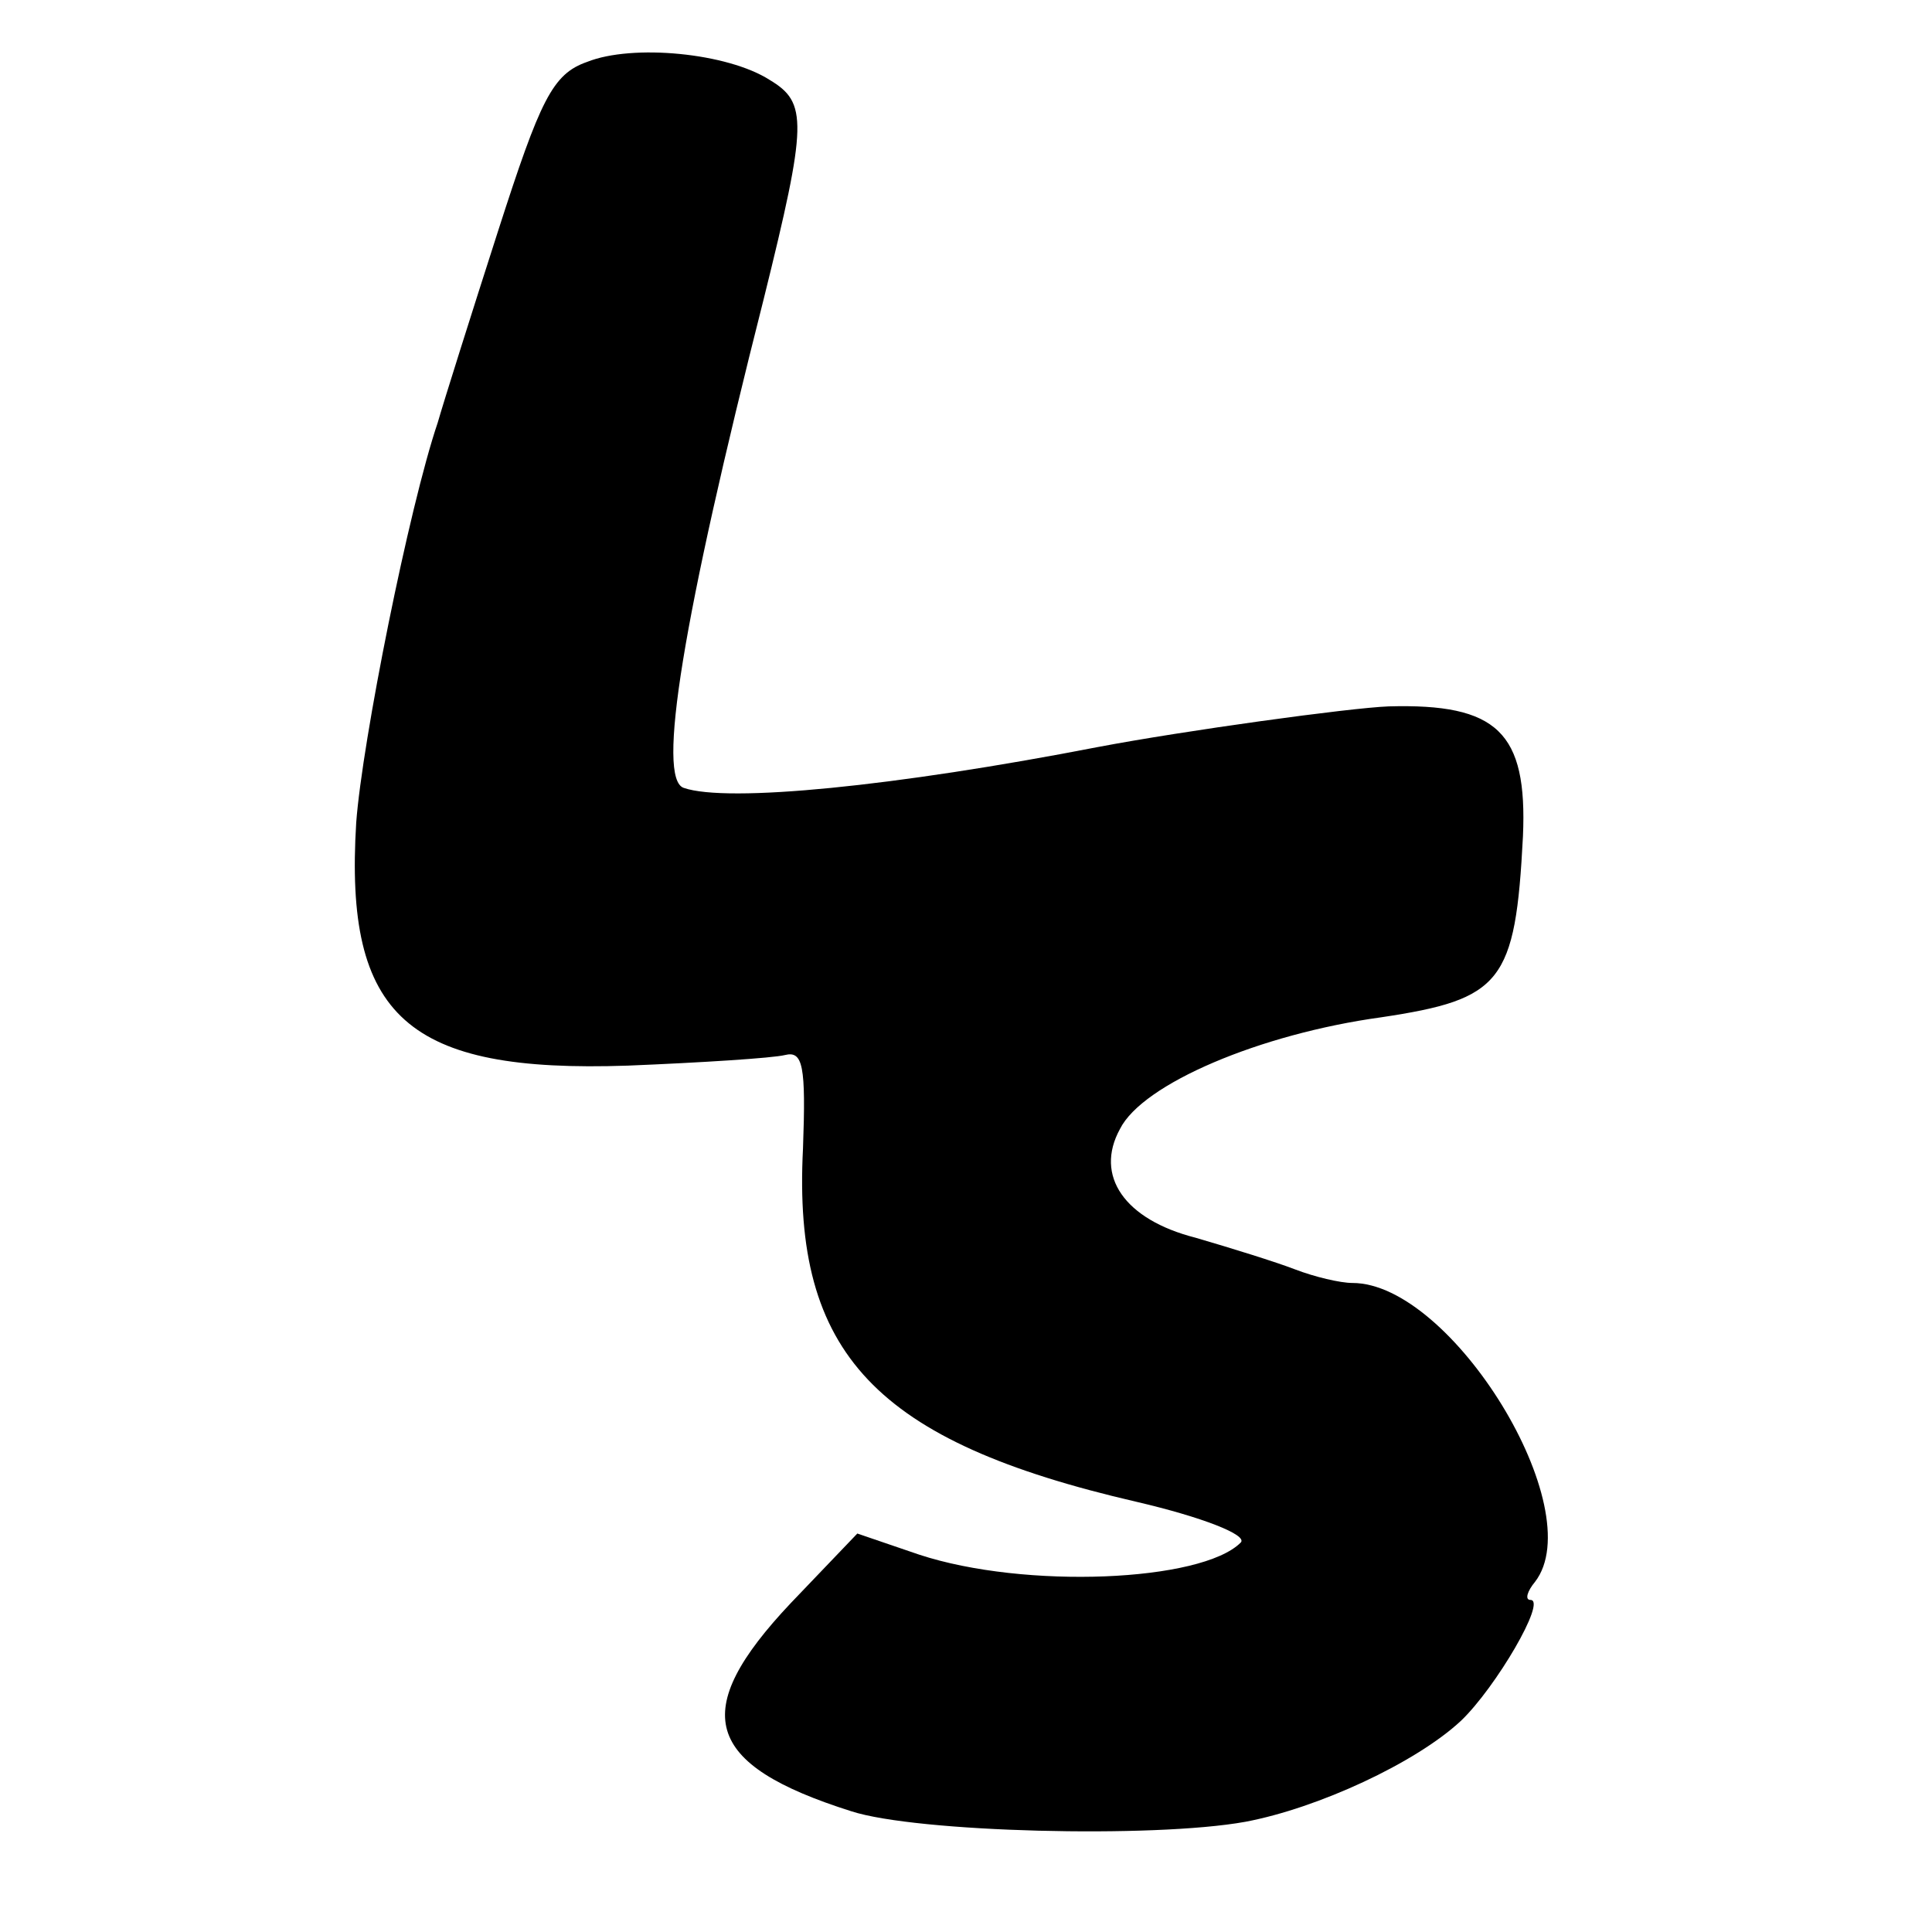
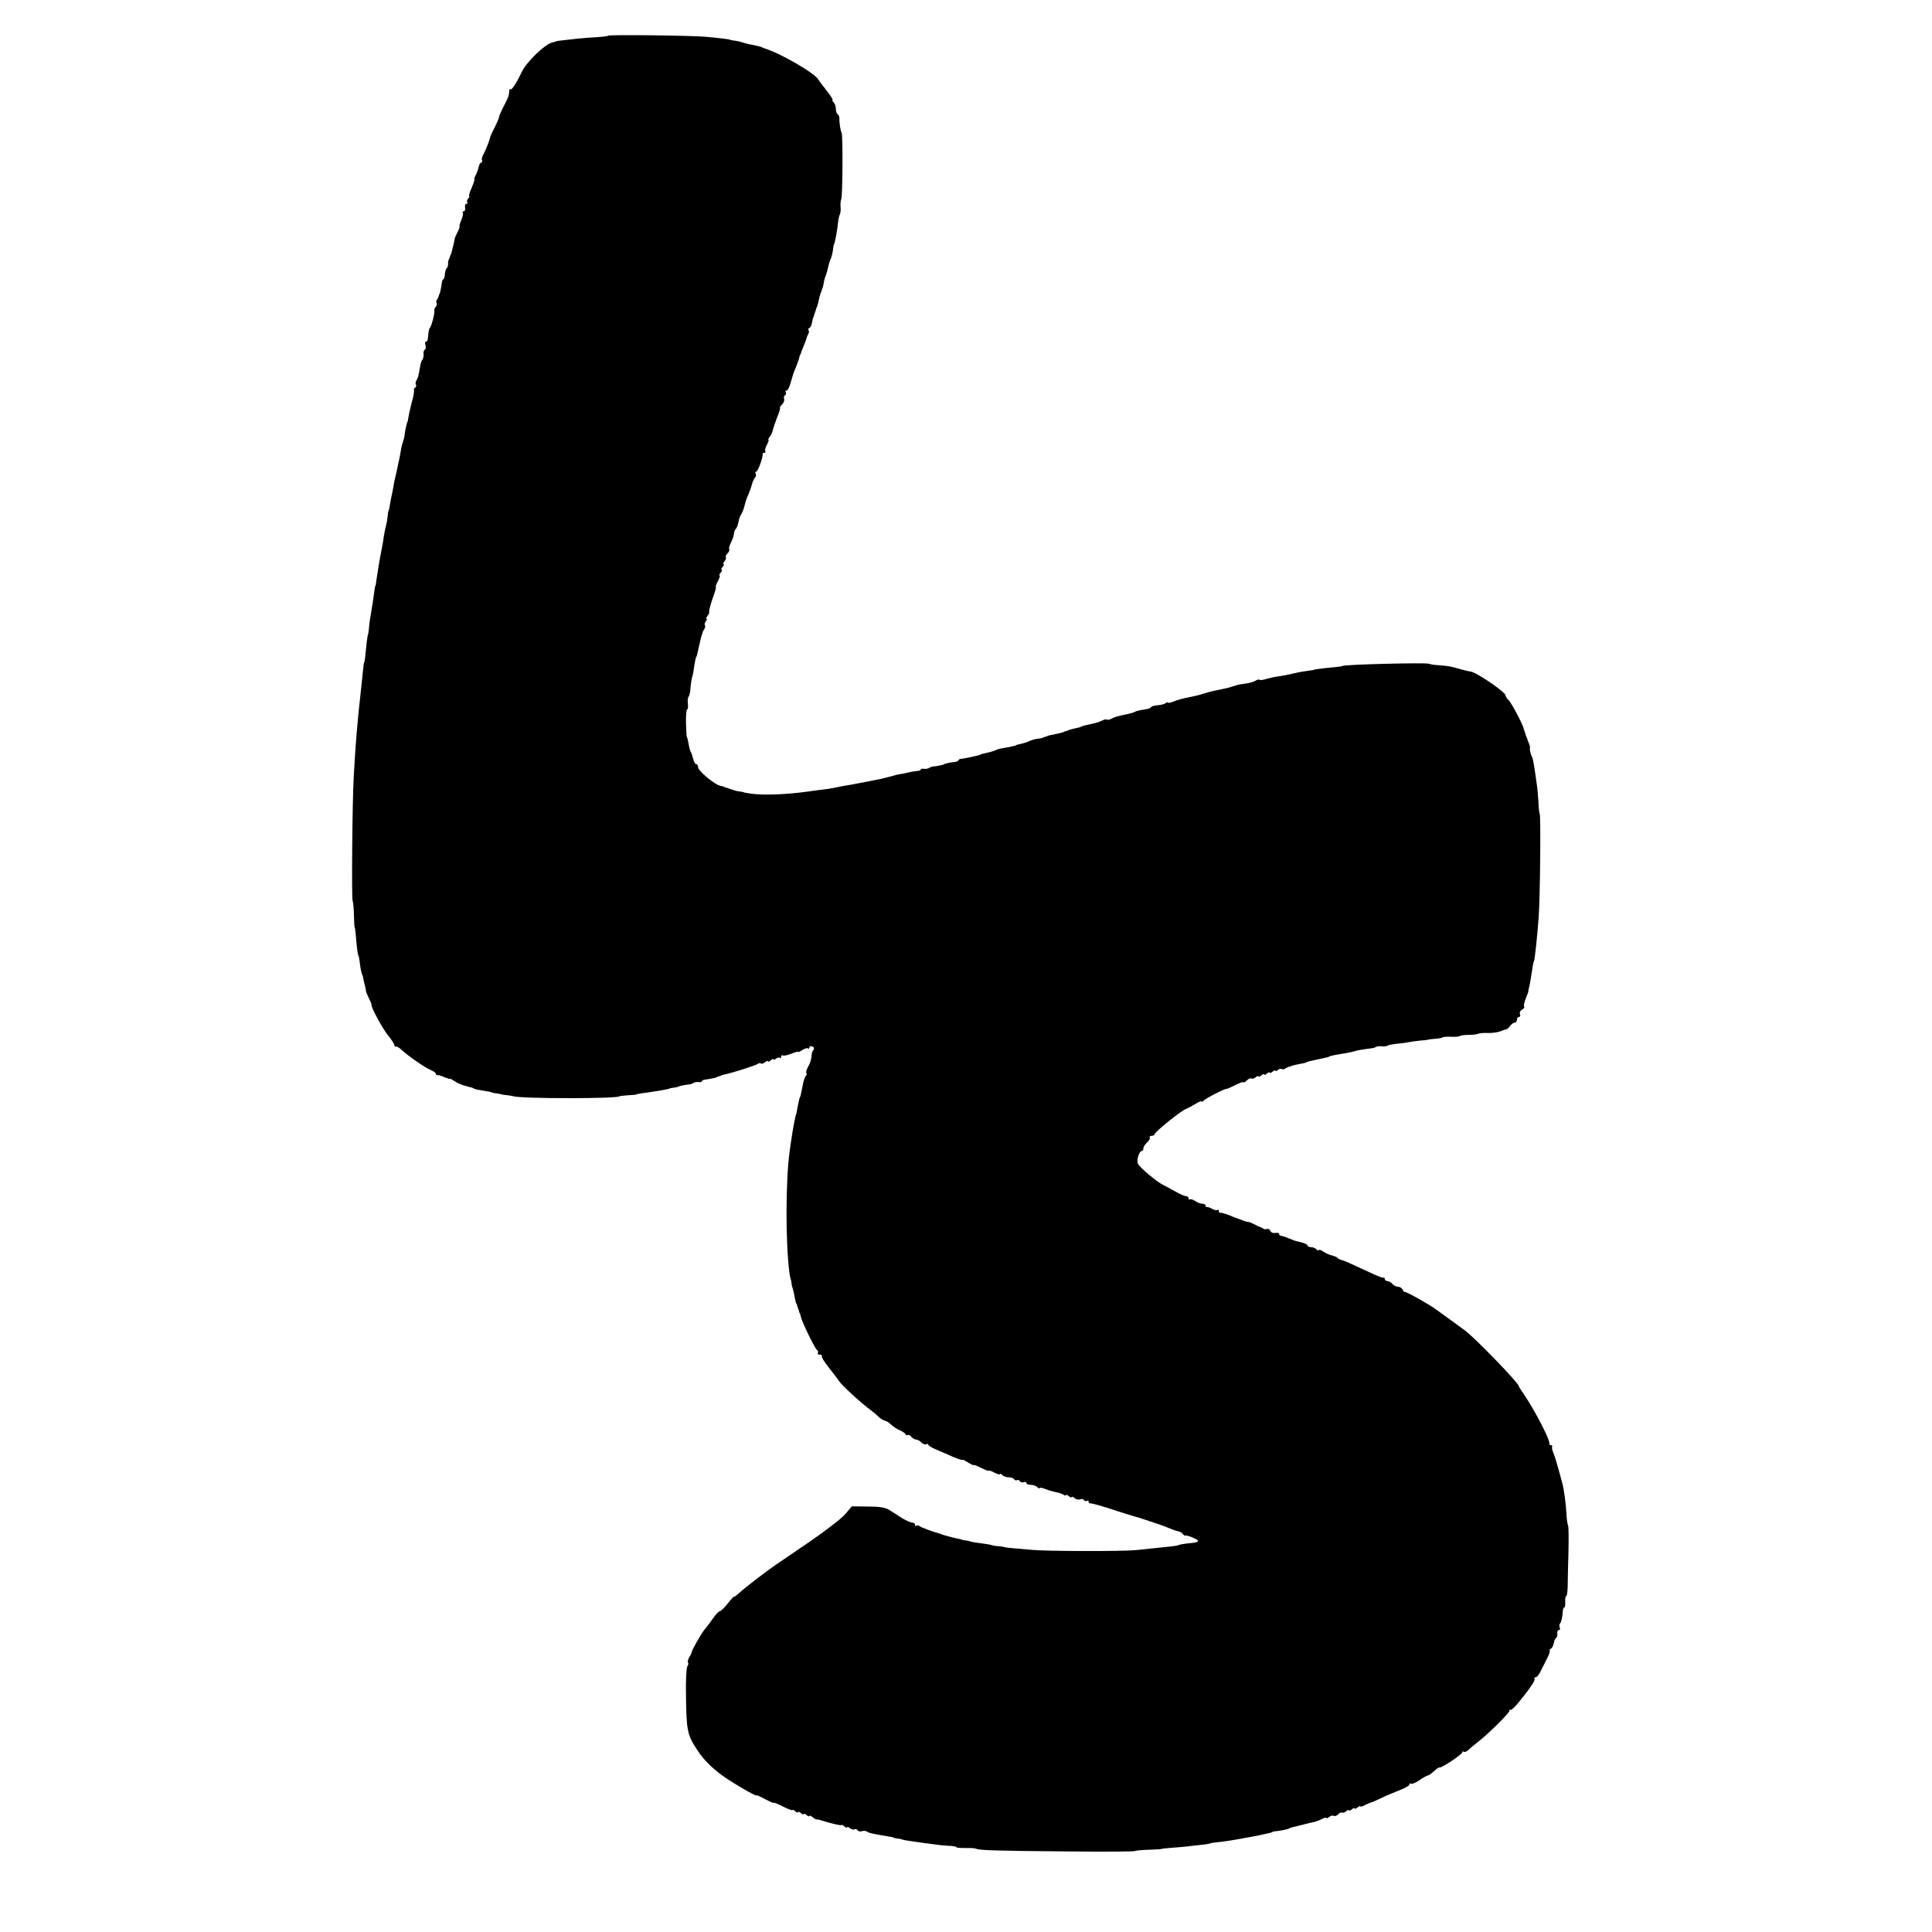
- <svg xmlns="http://www.w3.org/2000/svg" version="1.0" width="128pt" height="128pt" viewBox="0 0 128 128" preserveAspectRatio="xMidYMid meet">
-   <g transform="translate(0,128) scale(0.1,-0.1)" fill="#000000" stroke="none">
-     <path d="M389 1239 c-23 -8 -31 -25 -59 -112 -18 -56 -36 -113 -40 -127 -19 -56 -50 -211 -54 -265 -8 -129 34 -166 180 -161 49 2 96 5 104 7 12 3 14 -7 12 -62 -7 -136 48 -194 221 -234 43 -10 74 -22 69 -27 -26 -26 -143 -31 -213 -8 l-41 14 -44 -46 c-68 -72 -58 -107 40 -138 43 -14 200 -18 261 -7 48 9 113 39 143 67 23 22 57 80 46 80 -4 0 -2 6 3 12 37 48 -55 198 -121 198 -8 0 -25 4 -38 9 -13 5 -42 14 -66 21 -47 12 -67 41 -50 72 15 30 93 63 173 74 80 12 89 23 94 120 3 69 -17 88 -89 86 -26 -1 -135 -16 -193 -27 -134 -26 -245 -37 -274 -27 -18 6 -1 111 53 324 29 117 29 130 4 145 -28 18 -91 24 -121 12z" />
+ <svg xmlns="http://www.w3.org/2000/svg" version="1.0" width="1024pt" height="1024pt" viewBox="0 0 1024 1024" preserveAspectRatio="xMidYMid meet">
+   <g transform="translate(0,1024) scale(0.1,-0.1)" fill="#000000" stroke="none">
+     <path d="M3224 10051 c-3 -3 -30 -6 -62 -8 -31 -2 -77 -5 -102 -8 -103 -11 -115 -13 -115 -15 0 -1 -8 -3 -17 -5 -38 -7 -136 -102 -162 -155 -26 -56 -54 -99 -59 -93 -4 3 -8 -1 -8 -10 -2 -27 -3 -29 -31 -84 -15 -29 -25 -53 -23 -53 2 0 -7 -23 -21 -51 -15 -28 -27 -56 -28 -63 -4 -18 -25 -69 -36 -89 -6 -10 -8 -22 -5 -27 3 -4 1 -10 -5 -12 -5 -1 -11 -12 -13 -23 -2 -11 -9 -30 -15 -42 -7 -13 -10 -23 -8 -23 3 0 -3 -20 -14 -45 -11 -25 -17 -45 -13 -45 3 0 0 -6 -6 -13 -6 -8 -8 -17 -4 -20 3 -4 1 -7 -5 -7 -6 0 -9 -9 -7 -20 2 -11 -1 -20 -7 -20 -6 0 -9 -3 -5 -6 3 -4 0 -22 -8 -40 -8 -19 -12 -34 -9 -34 2 0 -2 -13 -11 -30 -8 -16 -15 -32 -15 -35 0 -3 0 -6 -1 -7 0 -2 -3 -12 -5 -23 -8 -33 -12 -50 -14 -52 -2 -2 -3 -6 -4 -10 -1 -5 -4 -12 -7 -18 -3 -5 -5 -17 -4 -25 0 -8 -3 -18 -7 -21 -4 -3 -9 -17 -10 -32 -1 -15 -5 -27 -8 -27 -3 0 -7 -8 -8 -17 -2 -21 -10 -57 -12 -60 -2 -2 -3 -6 -4 -10 -1 -5 -5 -14 -10 -21 -4 -7 -5 -16 -2 -19 3 -3 1 -12 -4 -19 -6 -6 -10 -16 -8 -20 3 -13 -13 -77 -22 -89 -4 -5 -8 -18 -9 -27 -3 -41 -5 -48 -13 -48 -5 0 -7 -9 -3 -19 3 -11 2 -22 -4 -25 -5 -3 -8 -14 -6 -24 1 -9 -2 -22 -6 -28 -5 -6 -11 -24 -13 -40 -7 -44 -11 -58 -19 -71 -5 -7 -6 -17 -2 -22 3 -5 1 -12 -5 -16 -6 -4 -8 -10 -6 -13 2 -4 -2 -32 -11 -62 -8 -30 -16 -66 -18 -80 -2 -14 -4 -25 -5 -25 -2 0 -11 -36 -15 -65 -1 -14 -4 -27 -6 -30 -1 -3 -3 -9 -4 -15 -2 -5 -4 -12 -5 -15 -1 -3 -3 -14 -5 -25 -1 -11 -6 -33 -9 -50 -4 -16 -9 -39 -11 -50 -2 -11 -7 -31 -10 -45 -4 -14 -8 -36 -10 -50 -2 -14 -7 -38 -11 -55 -3 -16 -8 -39 -9 -50 -2 -11 -4 -20 -5 -20 -1 0 -4 -13 -5 -30 -2 -16 -6 -41 -10 -55 -4 -14 -8 -38 -11 -55 -2 -16 -6 -41 -9 -55 -12 -59 -24 -133 -30 -175 -2 -16 -4 -30 -5 -30 -2 0 -4 -9 -13 -80 -3 -16 -8 -50 -12 -75 -5 -25 -9 -58 -10 -75 -2 -16 -4 -30 -5 -30 -1 0 -4 -20 -7 -45 -7 -72 -10 -100 -13 -102 -2 -2 -4 -21 -6 -43 -2 -22 -6 -60 -9 -85 -22 -196 -30 -294 -40 -475 -8 -134 -12 -648 -6 -660 3 -5 6 -39 7 -75 1 -36 2 -65 4 -65 1 0 4 -20 6 -45 5 -64 11 -105 14 -105 1 0 4 -13 6 -30 3 -31 11 -70 14 -70 1 0 3 -9 5 -19 2 -11 6 -30 10 -43 3 -13 5 -25 5 -28 0 -3 7 -19 15 -35 8 -16 15 -32 14 -35 -3 -14 57 -124 87 -162 19 -23 34 -46 34 -52 0 -6 4 -10 9 -8 5 1 17 -6 28 -16 32 -31 123 -94 153 -107 17 -7 30 -16 30 -21 0 -5 3 -8 8 -7 4 1 21 -4 37 -11 17 -7 30 -11 30 -9 1 2 12 -4 25 -13 14 -9 39 -20 55 -24 17 -5 33 -9 38 -10 4 -2 8 -4 10 -5 2 -3 20 -6 67 -14 14 -2 26 -5 28 -6 1 -2 11 -4 22 -5 11 -1 23 -4 28 -5 4 -2 18 -4 32 -5 14 -2 27 -4 30 -5 33 -14 565 -14 565 0 0 1 20 3 45 5 25 1 45 3 45 5 0 1 11 3 25 5 75 10 143 22 148 25 1 2 11 4 22 5 11 1 21 3 23 5 4 3 41 11 57 12 8 0 20 4 25 8 6 4 18 6 28 5 9 -2 17 0 17 4 0 4 8 8 18 9 20 2 56 10 60 12 1 2 7 4 12 5 6 1 11 3 13 5 1 1 9 3 17 5 40 8 166 48 176 56 6 5 14 6 17 2 4 -3 13 0 22 7 8 7 15 9 15 5 0 -4 7 -2 15 5 8 7 15 9 15 5 0 -4 6 -2 13 4 8 6 17 8 20 4 4 -3 7 -1 7 6 0 7 4 10 9 7 5 -3 25 1 45 9 20 8 36 13 36 10 0 -3 10 1 23 10 13 8 27 12 30 8 4 -3 7 -1 7 5 0 6 7 9 15 6 10 -4 12 -10 7 -18 -5 -6 -10 -18 -10 -26 -1 -24 -7 -43 -21 -68 -7 -13 -10 -26 -7 -29 3 -4 2 -11 -4 -17 -5 -7 -12 -27 -15 -46 -9 -47 -13 -65 -15 -65 -2 0 -9 -33 -15 -65 -2 -14 -4 -25 -5 -25 -3 0 -19 -86 -25 -130 -3 -16 -7 -48 -10 -70 -21 -151 -22 -478 -1 -640 2 -16 5 -31 6 -32 1 -2 4 -12 5 -23 1 -11 3 -21 4 -22 2 -2 5 -14 8 -28 7 -38 11 -55 13 -57 2 -2 4 -7 5 -13 1 -5 4 -12 5 -15 1 -3 4 -9 5 -15 1 -5 3 -11 5 -12 1 -2 3 -10 5 -18 5 -26 75 -169 85 -175 6 -4 8 -11 5 -16 -4 -5 1 -9 10 -9 9 0 14 -4 11 -8 -3 -5 13 -30 35 -58 21 -27 47 -60 56 -74 15 -23 116 -116 172 -157 13 -10 32 -26 42 -36 11 -9 24 -17 29 -17 6 0 20 -9 32 -20 12 -11 34 -26 50 -32 15 -7 28 -17 28 -21 0 -5 4 -6 9 -3 5 3 14 -1 21 -9 7 -8 18 -15 26 -15 7 0 20 -7 28 -16 9 -8 20 -12 26 -9 5 3 10 3 10 -2 0 -4 15 -14 33 -22 17 -7 50 -22 72 -31 45 -21 74 -31 78 -27 2 1 15 -6 30 -16 15 -9 27 -15 27 -12 0 3 18 -4 40 -15 22 -11 40 -18 40 -15 0 3 14 -1 30 -10 17 -9 30 -12 30 -8 0 4 5 2 12 -5 7 -7 22 -12 34 -12 13 0 26 -5 29 -10 4 -6 10 -8 15 -5 5 3 12 0 15 -6 4 -5 13 -8 21 -5 8 3 14 1 14 -4 0 -6 10 -10 23 -10 13 0 28 -5 35 -12 7 -7 12 -9 12 -5 0 3 12 2 28 -4 24 -10 41 -14 77 -22 6 -2 16 -6 23 -10 6 -5 12 -5 12 -1 0 3 7 1 15 -6 8 -7 15 -9 15 -5 0 4 7 2 15 -5 8 -7 21 -10 30 -7 8 4 17 2 20 -4 4 -5 11 -7 16 -4 5 4 9 1 9 -4 0 -6 3 -10 8 -9 4 1 27 -5 52 -12 57 -17 52 -16 70 -22 16 -6 130 -41 143 -44 4 -1 9 -3 12 -4 3 -1 10 -4 15 -5 6 -1 12 -4 15 -5 3 -1 10 -4 15 -5 6 -1 12 -4 15 -5 3 -1 10 -4 15 -5 6 -1 12 -4 15 -5 3 -1 8 -3 13 -5 4 -1 21 -7 37 -14 17 -7 39 -15 49 -17 11 -2 23 -9 26 -15 4 -6 9 -9 11 -8 8 5 69 -20 69 -28 0 -5 -15 -10 -32 -11 -34 -3 -73 -9 -73 -12 0 -1 -16 -4 -35 -6 -19 -2 -57 -6 -85 -9 -27 -3 -75 -8 -105 -11 -73 -7 -469 -6 -545 1 -33 3 -80 7 -105 9 -25 2 -46 5 -47 6 -2 1 -16 4 -33 5 -16 1 -31 4 -32 5 -2 1 -14 4 -28 6 -60 8 -85 12 -87 14 -2 1 -12 4 -23 5 -11 1 -21 3 -22 5 -2 1 -12 3 -22 5 -11 2 -31 7 -45 11 -14 4 -29 8 -33 9 -5 2 -10 4 -13 5 -3 1 -8 3 -12 4 -25 6 -90 30 -99 37 -6 5 -14 6 -17 2 -4 -3 -7 -1 -7 5 0 7 -7 12 -15 12 -9 0 -32 11 -53 23 -20 13 -50 32 -67 43 -23 14 -50 19 -115 19 l-85 1 -35 -41 c-19 -23 -104 -88 -188 -146 -203 -138 -187 -126 -272 -190 -41 -31 -87 -68 -102 -82 -16 -14 -28 -24 -28 -20 0 3 -15 -13 -32 -35 -18 -23 -37 -41 -43 -42 -5 0 -21 -16 -34 -35 -13 -19 -33 -46 -46 -61 -19 -23 -68 -109 -70 -124 0 -3 -6 -15 -13 -26 -6 -12 -9 -24 -5 -27 3 -4 1 -12 -4 -19 -5 -7 -9 -76 -7 -158 2 -183 7 -206 60 -286 38 -59 94 -111 168 -159 72 -46 146 -87 146 -81 0 3 20 -6 45 -20 25 -13 45 -22 45 -19 0 3 22 -6 50 -20 27 -14 50 -22 50 -19 0 4 7 1 15 -6 8 -7 15 -9 15 -5 0 4 7 2 15 -5 8 -7 15 -9 15 -5 0 4 7 2 15 -5 8 -7 15 -9 15 -5 0 4 7 1 17 -6 9 -8 19 -13 22 -13 3 1 11 0 16 -2 56 -18 115 -32 115 -27 0 3 7 0 15 -7 8 -7 15 -9 15 -5 0 4 7 2 15 -5 8 -6 19 -9 24 -6 5 4 13 1 16 -5 4 -5 14 -8 22 -5 8 3 20 3 26 -1 13 -8 25 -11 72 -19 48 -8 70 -12 73 -14 1 -2 11 -4 22 -5 11 -1 21 -4 23 -5 2 -2 27 -6 90 -15 20 -3 54 -7 75 -10 20 -3 56 -7 79 -8 24 -1 43 -4 43 -8 0 -3 21 -4 48 -4 26 1 52 -1 57 -4 15 -8 111 -11 485 -14 190 -2 350 -1 355 2 6 3 39 6 75 7 36 1 65 3 65 4 0 1 23 4 50 6 45 3 89 7 180 18 17 2 30 5 30 6 0 1 14 3 30 5 33 3 81 10 135 20 19 4 44 8 55 10 11 2 34 7 50 10 17 4 37 8 45 10 8 2 15 4 15 6 0 1 11 3 25 4 26 3 65 12 65 15 0 1 7 3 15 5 16 4 48 12 80 20 11 3 29 7 39 9 11 3 29 10 40 16 12 6 21 8 21 4 0 -3 7 -1 15 6 8 6 18 9 24 6 5 -4 16 0 24 8 8 8 17 12 21 9 3 -3 12 0 21 7 8 7 15 9 15 5 0 -4 7 -2 15 5 8 7 15 9 15 5 0 -4 7 -2 15 5 8 7 15 9 15 6 0 -4 10 -1 23 6 12 6 27 13 33 14 5 1 30 12 55 24 24 12 68 30 96 41 29 11 53 25 53 30 0 6 4 8 9 5 5 -3 25 5 45 19 20 14 40 25 45 25 4 0 18 10 31 22 14 13 27 22 30 20 8 -5 120 69 120 80 0 5 4 7 9 3 5 -3 17 3 27 12 9 10 31 28 47 40 49 37 167 153 167 165 0 6 3 9 6 5 4 -3 25 17 48 46 63 78 86 114 79 121 -3 3 -1 6 6 6 7 0 19 15 27 33 9 17 24 48 34 67 10 19 16 38 14 42 -2 3 0 8 6 10 6 2 12 14 15 27 2 14 8 27 13 30 5 3 8 14 6 23 -1 10 2 18 8 18 6 0 8 6 5 14 -3 8 -3 17 1 20 7 8 13 33 15 64 0 12 4 22 8 22 4 0 6 14 5 30 -1 17 1 30 5 30 4 0 7 21 8 48 0 26 2 108 4 182 2 74 1 140 -2 145 -3 6 -7 30 -8 55 -3 60 -15 147 -23 170 -1 3 -3 10 -4 15 -1 6 -8 30 -15 55 -7 25 -14 50 -16 55 -1 6 -7 21 -12 35 -6 14 -9 28 -6 33 2 4 -1 7 -6 7 -6 0 -10 4 -9 8 6 17 -77 176 -133 259 -16 23 -29 43 -29 46 0 16 -228 252 -285 295 -17 12 -55 40 -85 62 -30 22 -59 43 -65 47 -27 22 -161 98 -168 95 -4 -1 -10 5 -13 13 -4 8 -14 15 -24 15 -10 0 -23 7 -30 15 -7 8 -19 15 -26 15 -8 0 -14 5 -14 10 0 6 -3 9 -7 8 -5 -2 -30 8 -58 21 -130 60 -151 70 -165 73 -8 2 -18 6 -21 11 -3 4 -15 9 -26 12 -12 2 -33 11 -47 20 -14 10 -26 14 -26 9 0 -4 -5 -3 -12 4 -7 7 -20 12 -30 12 -10 0 -18 4 -18 9 0 5 -15 12 -32 16 -18 4 -35 9 -38 10 -3 1 -18 7 -33 13 -16 7 -33 12 -38 12 -5 0 -9 4 -9 9 0 6 -9 8 -20 6 -12 -2 -23 2 -27 11 -3 8 -11 13 -18 10 -7 -2 -16 -2 -20 2 -4 4 -10 7 -13 7 -4 1 -18 7 -32 15 -14 7 -27 13 -30 13 -6 -1 -23 4 -47 14 -10 3 -20 7 -23 8 -3 1 -21 8 -40 16 -19 7 -38 12 -42 11 -5 -1 -8 3 -8 10 0 6 -3 8 -6 5 -4 -3 -16 -1 -28 5 -11 7 -24 11 -28 10 -5 -1 -8 3 -8 8 0 6 -8 10 -18 10 -10 0 -27 7 -38 15 -12 8 -24 11 -28 8 -3 -3 -6 -1 -6 5 0 7 -6 12 -13 12 -8 0 -34 11 -58 25 -24 14 -51 28 -59 32 -35 15 -132 97 -139 116 -8 20 7 67 22 67 4 0 7 6 7 13 0 8 9 22 20 32 11 10 17 22 14 26 -3 5 2 9 10 9 9 0 16 4 16 9 0 11 134 119 163 132 12 5 37 18 55 29 17 11 32 16 32 12 0 -4 4 -2 8 3 7 11 119 68 124 64 2 -1 22 8 46 20 23 12 42 18 42 15 0 -4 8 0 18 9 10 10 22 14 25 11 4 -4 13 -1 22 6 8 7 15 9 15 5 0 -4 7 -2 15 5 8 7 15 9 15 5 0 -4 7 -2 15 5 8 7 15 9 15 5 0 -4 7 -2 15 5 8 7 15 9 15 5 0 -4 6 -2 13 4 8 6 17 8 20 5 3 -3 12 -2 19 2 7 5 16 9 21 10 4 1 8 2 10 3 1 2 13 5 27 8 39 7 55 11 55 13 0 2 27 8 60 15 38 8 60 13 60 15 0 2 25 8 70 15 22 3 49 9 60 12 19 6 36 9 88 16 12 1 27 5 32 9 6 3 19 4 29 2 11 -1 25 0 30 4 6 3 25 7 41 9 17 1 46 5 65 8 19 4 51 8 70 10 19 1 37 3 40 5 3 1 19 3 35 4 17 1 35 4 40 7 6 4 26 5 45 4 19 -1 40 0 45 3 6 4 28 7 50 7 22 0 45 3 50 6 6 3 28 5 50 4 22 -1 51 3 65 8 14 6 29 11 33 11 5 1 14 9 21 18 7 10 18 18 25 18 6 0 11 7 11 15 0 8 5 15 11 15 6 0 9 7 5 15 -3 8 2 19 12 24 9 5 14 12 10 16 -3 4 1 23 9 43 8 20 15 38 14 40 0 1 -1 3 0 5 6 19 14 66 23 127 2 14 5 25 6 25 4 0 18 134 25 230 8 101 12 538 6 550 -3 6 -6 35 -7 65 -2 30 -5 73 -9 95 -3 22 -8 54 -10 70 -7 46 -12 70 -15 73 -1 1 -4 7 -5 12 -1 6 -4 13 -5 18 -1 4 -2 11 -1 16 1 5 -1 16 -5 25 -4 9 -8 19 -9 24 -2 4 -4 9 -5 12 -1 3 -4 10 -5 15 -1 6 -4 12 -5 15 -1 3 -3 8 -4 13 -4 21 -67 141 -81 152 -8 7 -15 18 -15 24 -1 19 -160 126 -187 127 -5 0 -26 5 -48 11 -59 17 -66 18 -116 22 -25 1 -50 5 -55 8 -14 7 -459 -4 -459 -12 0 -1 -18 -4 -40 -6 -74 -7 -110 -12 -110 -14 0 -1 -13 -3 -30 -5 -16 -2 -41 -6 -55 -9 -60 -14 -77 -17 -105 -21 -16 -2 -44 -8 -62 -13 -17 -6 -34 -8 -37 -5 -2 3 -11 1 -18 -3 -14 -9 -30 -13 -68 -19 -14 -1 -27 -4 -30 -5 -3 -1 -9 -3 -15 -5 -5 -1 -12 -3 -15 -4 -5 -3 -31 -9 -65 -16 -26 -5 -59 -13 -65 -15 -3 -1 -9 -3 -15 -5 -5 -1 -12 -3 -15 -4 -6 -3 -35 -10 -65 -16 -36 -7 -60 -13 -87 -24 -16 -6 -28 -8 -28 -5 0 4 -6 2 -12 -3 -7 -5 -26 -10 -42 -11 -17 -1 -32 -5 -35 -10 -3 -4 -11 -8 -17 -9 -6 -1 -23 -4 -38 -7 -14 -2 -29 -7 -34 -10 -5 -3 -19 -7 -33 -10 -57 -12 -69 -15 -87 -25 -11 -6 -22 -8 -25 -5 -3 3 -14 1 -25 -5 -10 -5 -32 -13 -48 -16 -39 -8 -59 -13 -59 -15 0 -1 -8 -3 -17 -6 -10 -2 -26 -6 -35 -8 -10 -3 -19 -5 -20 -6 -2 -2 -7 -4 -13 -5 -5 -1 -11 -3 -12 -5 -4 -2 -37 -10 -63 -15 -11 -2 -21 -4 -22 -5 -2 -2 -7 -4 -13 -5 -5 -1 -11 -4 -12 -5 -2 -1 -13 -4 -25 -5 -12 -1 -30 -6 -40 -10 -22 -10 -32 -13 -58 -19 -11 -2 -20 -5 -20 -6 0 -2 -35 -10 -68 -15 -15 -2 -32 -7 -37 -10 -6 -3 -20 -8 -32 -11 -39 -9 -53 -12 -53 -14 0 -1 -7 -3 -15 -5 -8 -2 -28 -6 -45 -10 -16 -3 -36 -7 -42 -7 -7 -1 -13 -4 -13 -8 0 -3 -8 -7 -17 -8 -22 -2 -58 -10 -58 -12 0 -3 -39 -11 -55 -12 -8 0 -19 -4 -25 -8 -5 -4 -18 -6 -27 -5 -10 2 -18 0 -18 -4 0 -4 -8 -7 -17 -7 -10 -1 -31 -4 -48 -8 -16 -4 -39 -9 -50 -10 -11 -2 -22 -5 -25 -6 -3 -1 -9 -3 -15 -4 -5 -1 -21 -5 -35 -9 -14 -4 -38 -9 -55 -12 -51 -10 -74 -14 -98 -19 -12 -3 -38 -7 -57 -10 -19 -3 -46 -9 -60 -12 -14 -3 -41 -7 -60 -9 -19 -2 -53 -7 -75 -10 -114 -16 -235 -21 -300 -12 -22 3 -41 6 -42 7 -2 2 -12 4 -23 5 -11 1 -22 4 -25 5 -3 1 -9 4 -15 5 -5 1 -12 4 -15 5 -3 1 -9 4 -15 5 -5 1 -11 3 -12 5 -2 1 -11 3 -20 5 -29 5 -117 79 -118 98 0 9 -4 17 -10 17 -5 0 -13 12 -16 28 -4 15 -9 32 -13 37 -3 6 -7 19 -9 30 -5 30 -10 50 -12 50 -1 0 -3 33 -4 73 -1 39 2 72 6 72 4 0 6 13 4 30 -2 16 -1 32 3 36 3 3 7 17 9 30 4 44 9 79 12 79 1 0 3 14 6 30 4 32 11 68 14 73 3 3 5 10 15 57 13 56 12 54 15 60 1 3 3 8 4 13 1 4 5 13 10 20 4 7 5 16 2 19 -3 3 -1 12 5 20 6 7 8 13 4 13 -4 0 -2 6 4 14 6 8 11 18 10 22 -1 5 0 11 1 14 1 3 3 12 5 20 2 8 10 34 19 58 8 23 13 42 10 42 -2 0 2 14 11 30 9 17 13 30 9 30 -4 0 -1 7 6 15 7 8 9 15 5 15 -4 0 -2 7 5 15 7 8 9 15 5 15 -4 0 -2 7 5 15 7 9 10 18 7 21 -3 4 1 13 9 21 8 8 12 18 9 23 -3 4 2 21 10 36 8 16 15 36 15 45 0 8 4 19 9 25 6 5 12 22 15 37 3 16 9 34 14 40 5 7 13 26 17 42 10 38 9 34 24 70 7 17 14 38 17 49 2 10 8 24 14 32 7 7 9 18 5 24 -3 5 -2 10 3 10 9 0 37 78 34 93 -1 4 3 7 9 7 5 0 8 4 5 8 -3 5 1 20 9 35 8 15 11 27 8 27 -3 0 0 6 6 14 7 8 14 22 16 32 2 11 13 43 24 72 12 28 18 52 15 52 -3 0 2 7 11 16 9 9 14 23 11 30 -3 7 -1 16 5 19 5 4 7 11 4 16 -4 5 -2 9 4 9 6 0 16 19 22 43 7 23 13 44 14 47 1 3 7 19 14 35 7 17 14 37 16 45 2 8 4 16 5 18 2 1 3 5 5 10 1 4 7 21 14 37 7 17 14 35 15 40 1 6 5 16 9 23 5 6 6 16 3 21 -4 5 -2 11 4 13 5 1 11 14 14 28 2 14 5 26 7 28 1 1 3 7 4 12 1 6 4 12 5 15 1 3 4 10 5 15 1 6 3 11 5 13 1 1 3 10 6 20 2 9 6 25 8 35 3 9 5 18 6 20 2 1 4 7 5 12 1 6 3 11 4 13 2 1 4 13 7 27 2 14 7 32 11 40 3 8 8 24 10 35 7 29 9 38 17 56 4 9 9 29 11 45 2 16 4 29 5 29 4 0 19 79 23 125 2 14 6 30 9 35 3 6 5 24 3 40 -1 17 1 35 4 40 7 12 9 336 2 350 -6 11 -13 53 -12 77 0 10 -4 20 -10 23 -5 4 -9 16 -9 29 0 12 -5 27 -12 34 -7 7 -9 12 -5 12 4 0 -10 22 -32 50 -21 27 -41 53 -43 57 -14 33 -209 145 -290 168 -5 2 -9 3 -10 5 -4 2 -37 10 -63 15 -11 2 -22 4 -25 6 -3 1 -9 3 -15 4 -5 2 -13 4 -17 5 -5 1 -17 4 -28 5 -11 1 -21 3 -22 5 -4 2 -58 9 -128 15 -75 7 -510 12 -516 6z" />
  </g>
</svg>
